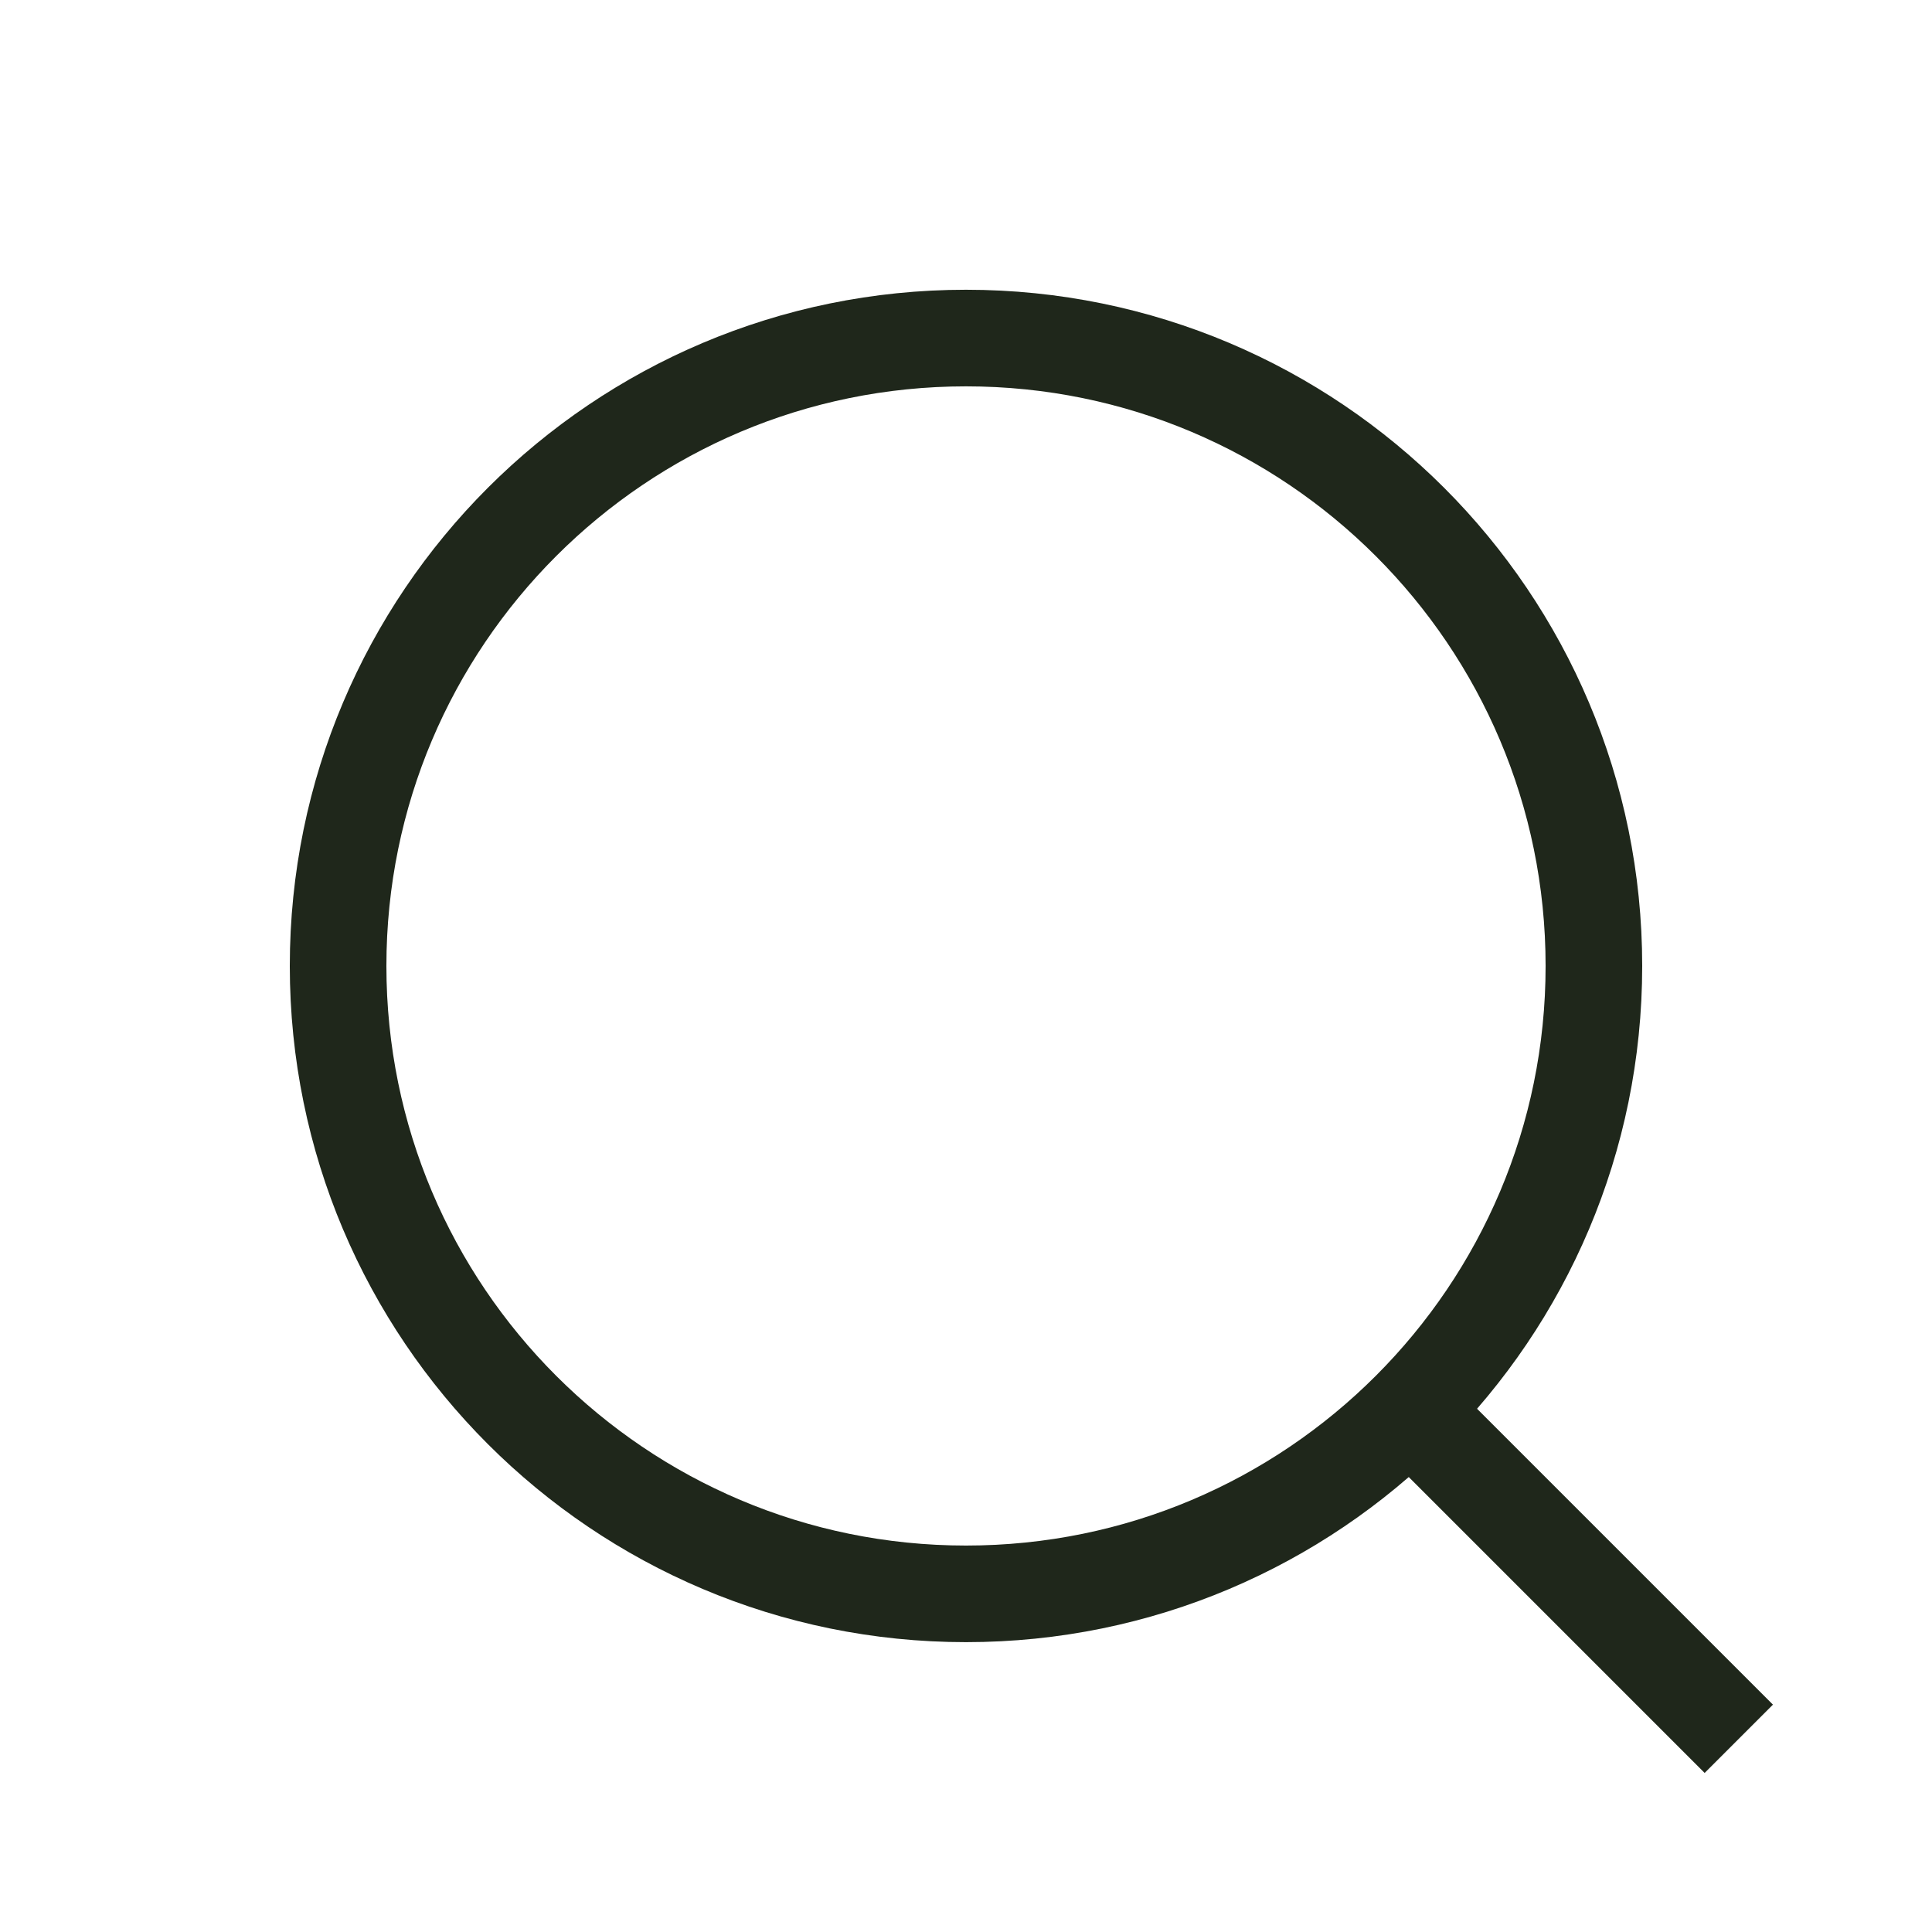
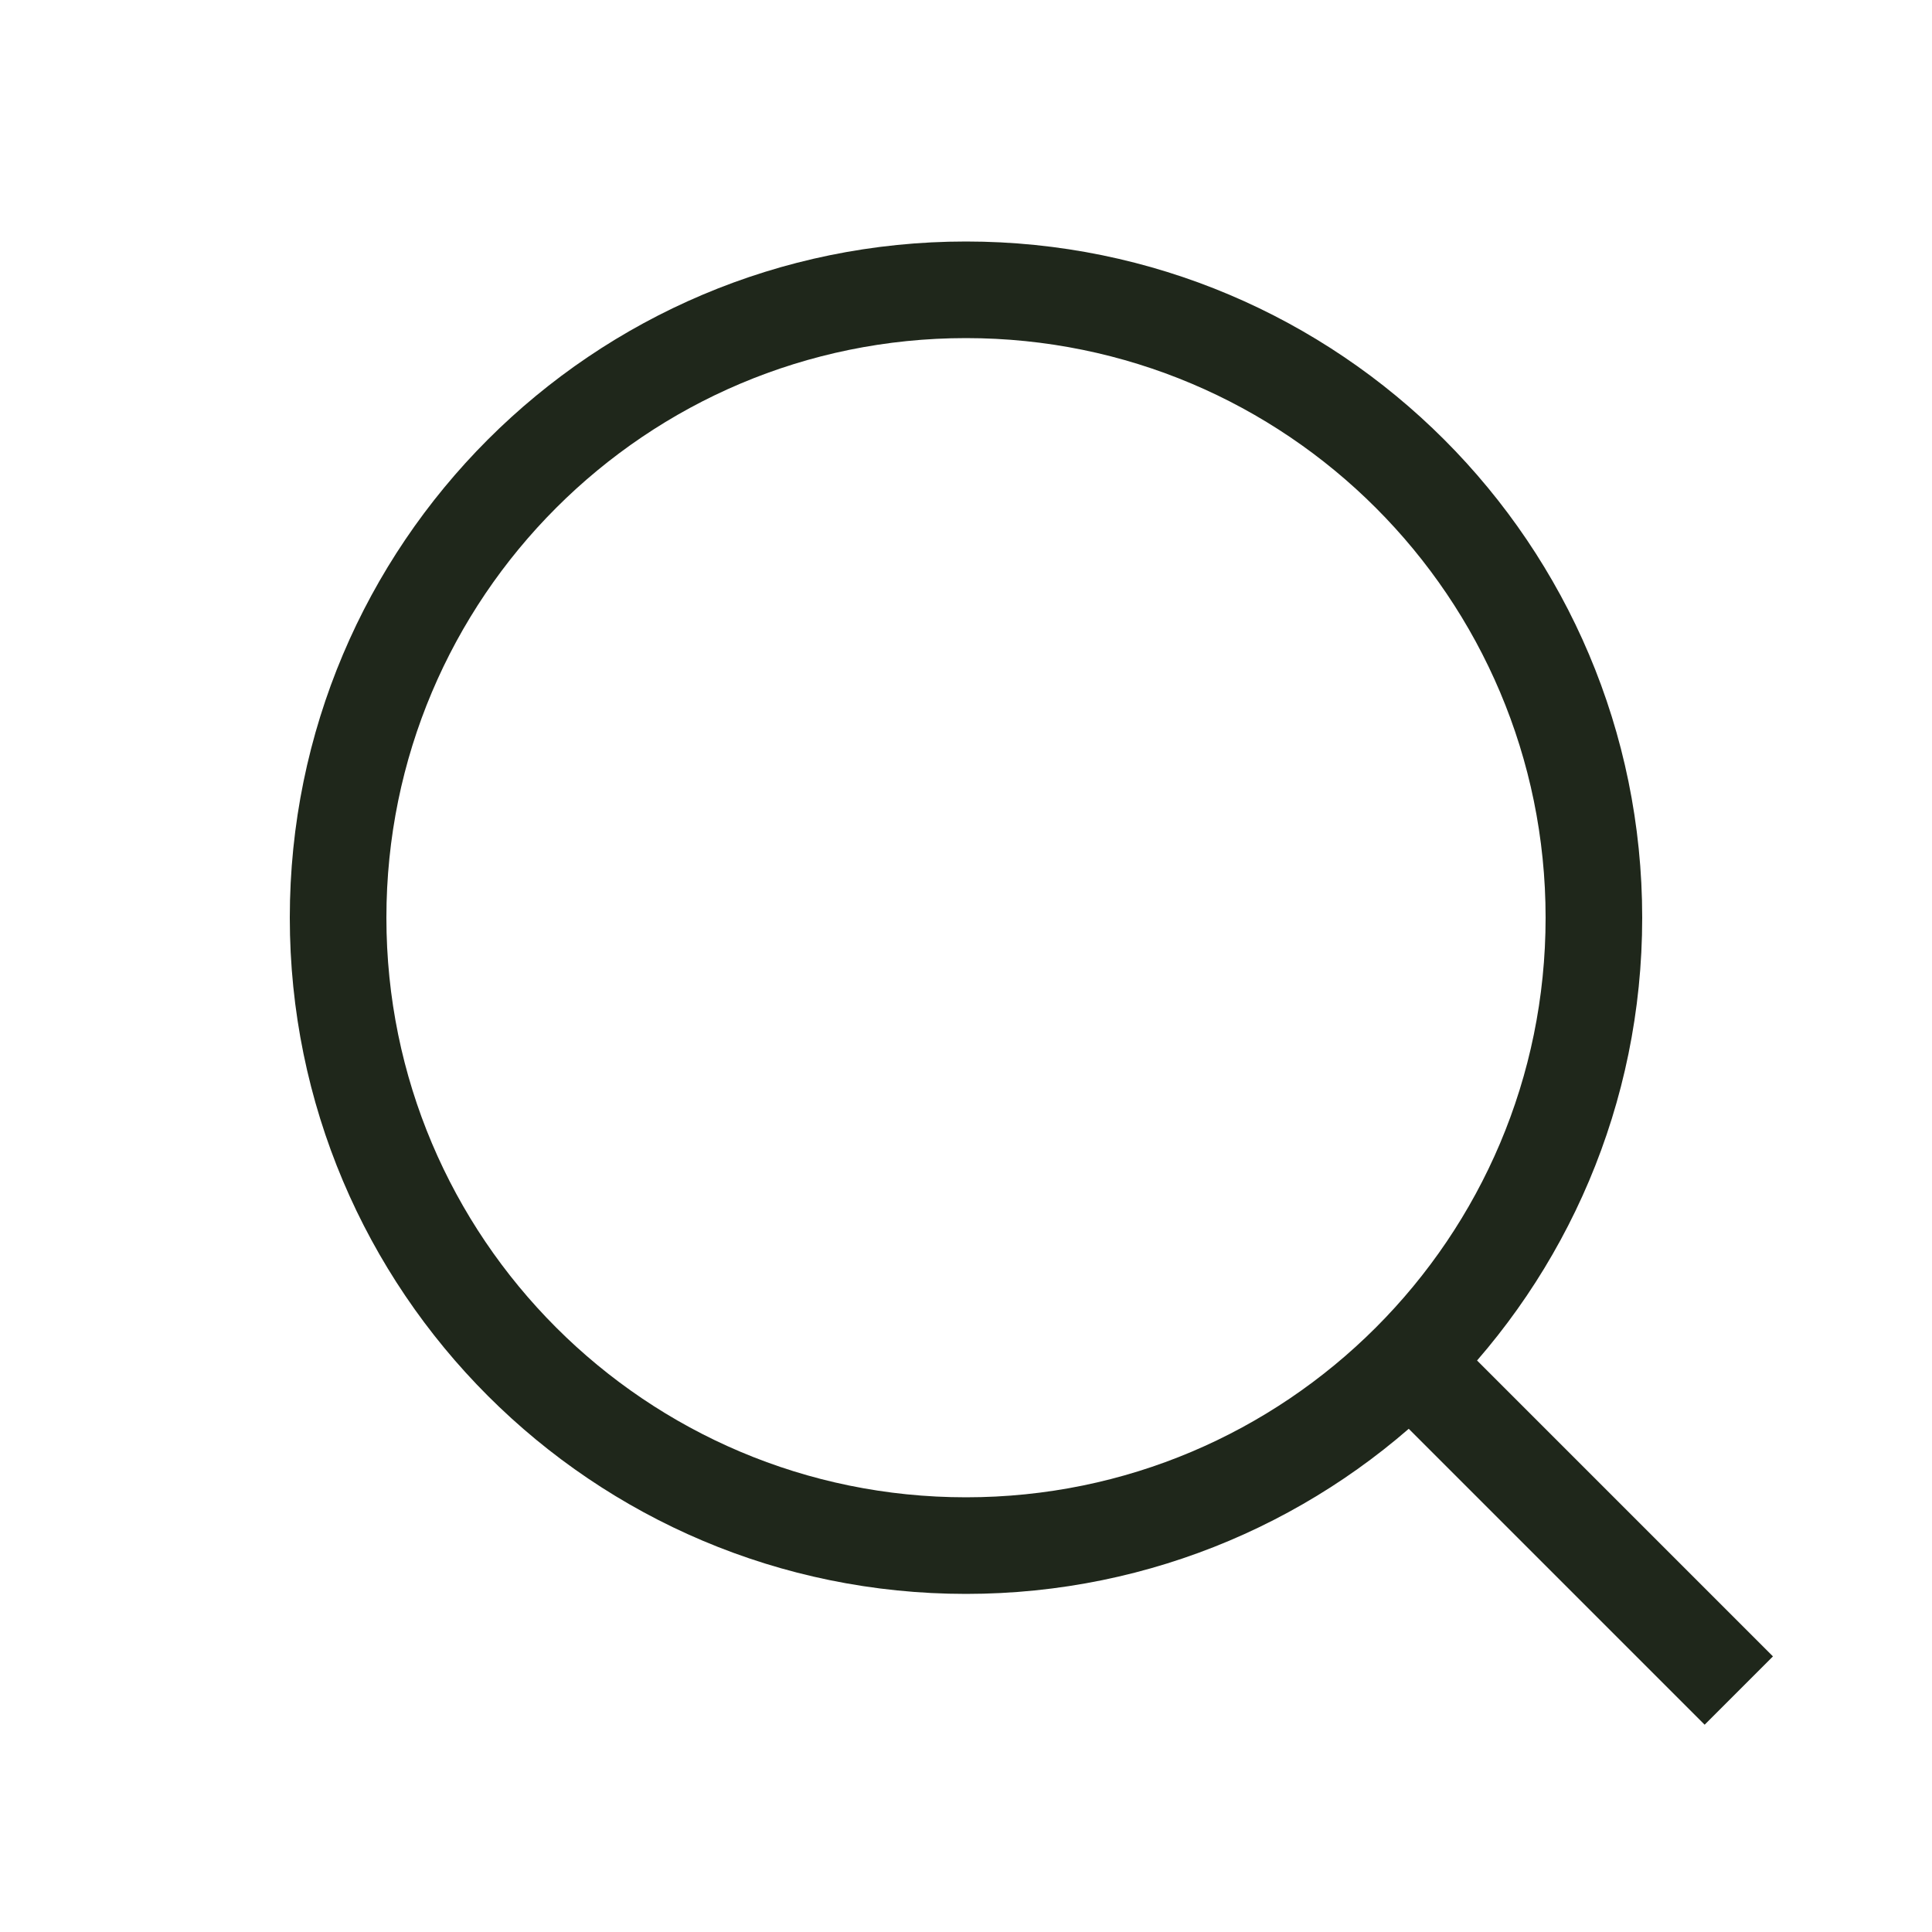
<svg xmlns="http://www.w3.org/2000/svg" width="40" height="40" viewBox="0 0 40 40" fill="none">
-   <circle cx="20" cy="19.999" r="13" stroke="#1F271B" stroke-width="2" />
-   <path d="M36 36L29 29" stroke="#1F271B" stroke-width="2" />
+   <circle cx="20" cy="19" r="13" stroke="#1F271B" stroke-width="2" />
+   <path d="M36 35.001L29 28.001" stroke="#1F271B" stroke-width="2" />
</svg>
